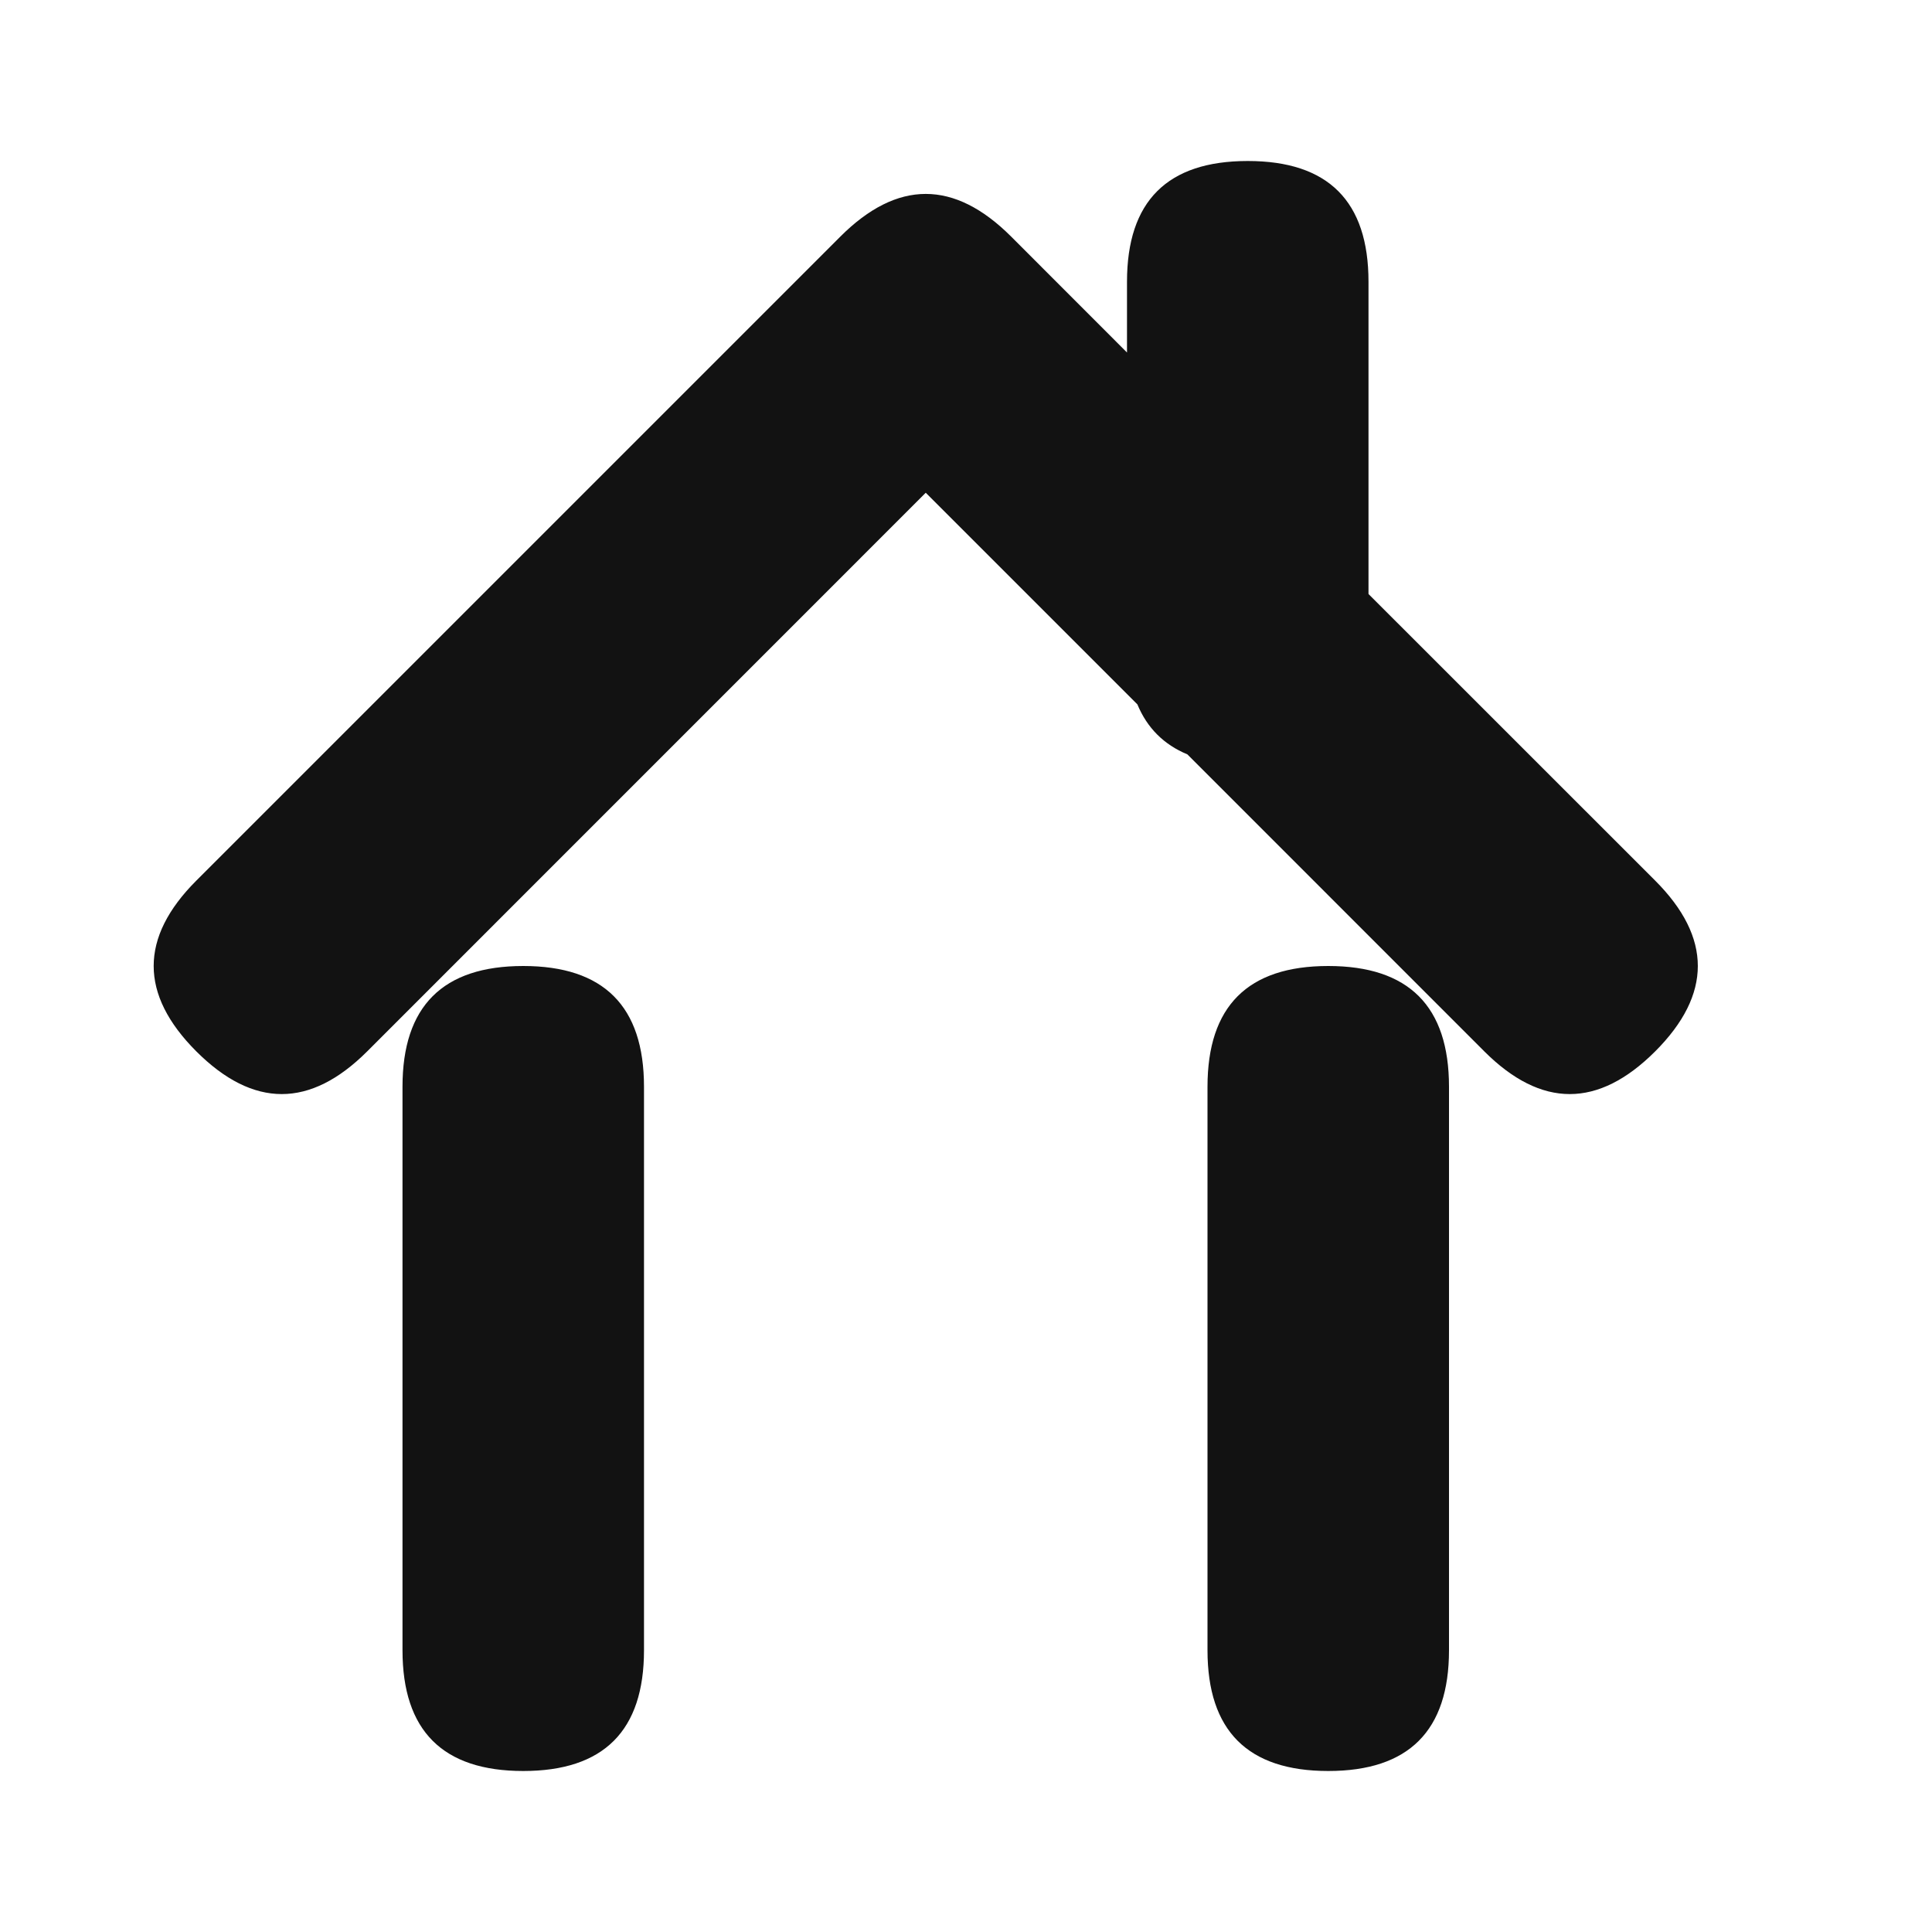
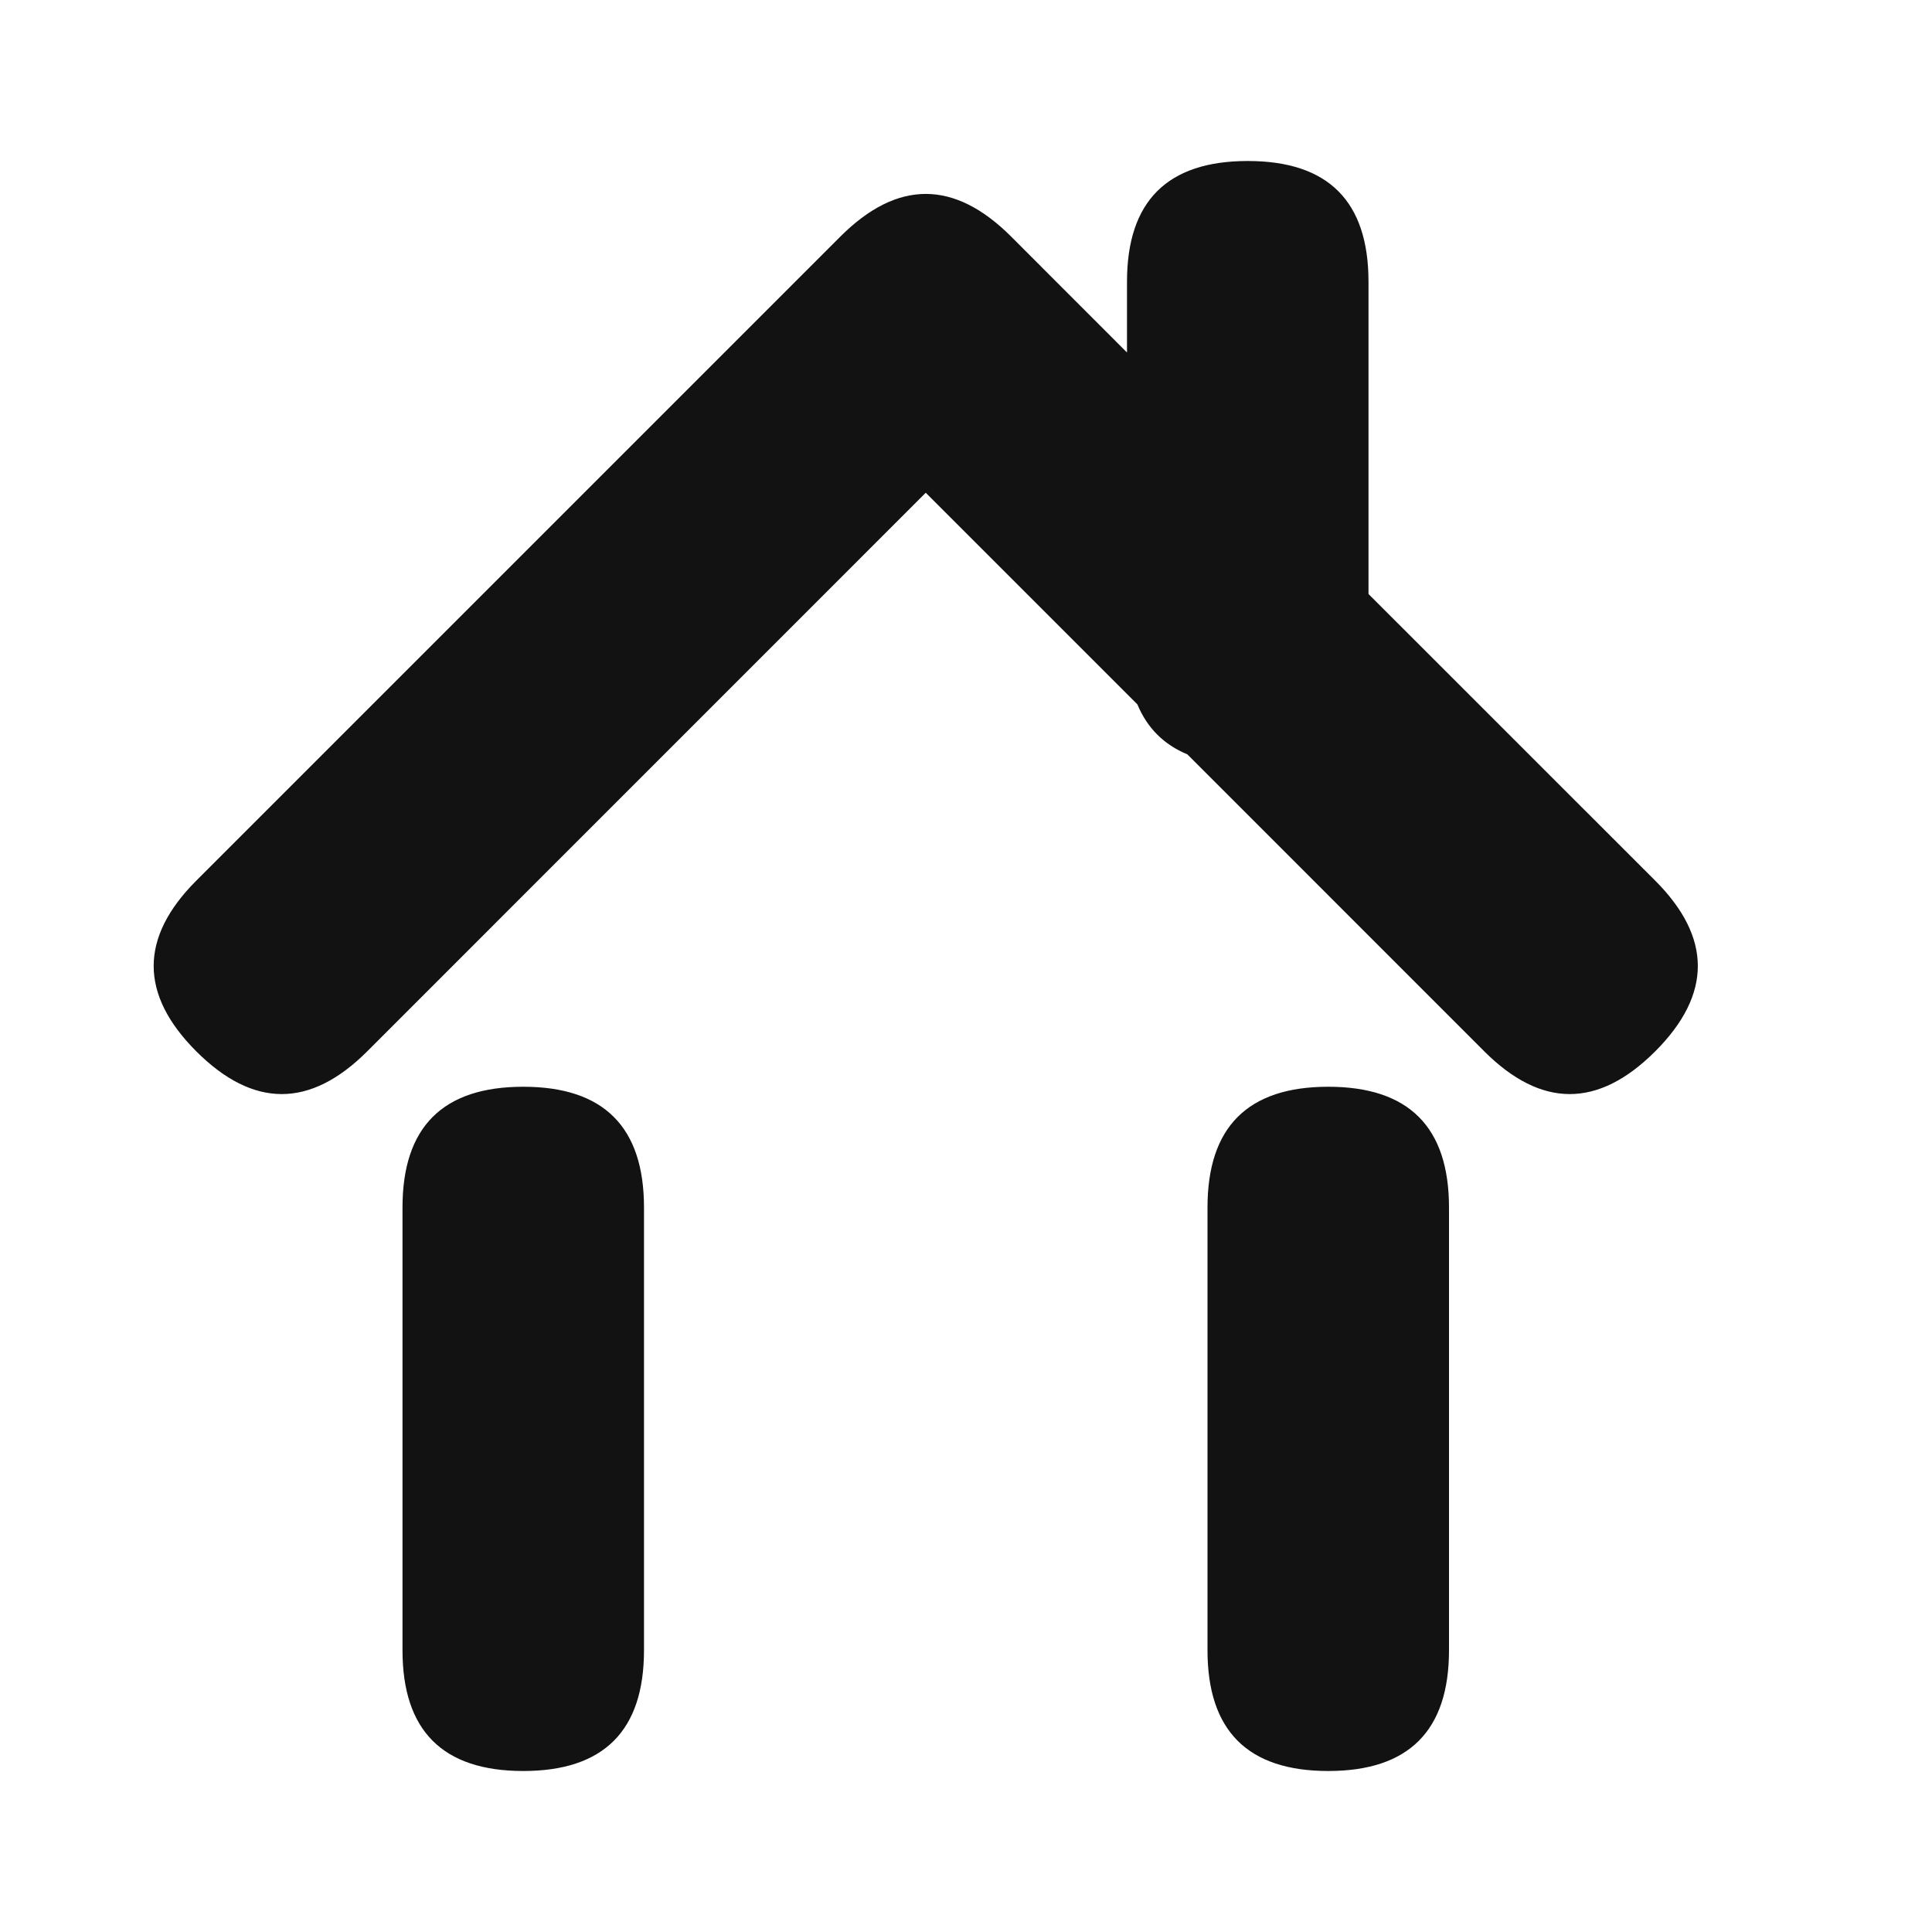
<svg xmlns="http://www.w3.org/2000/svg" width="24" height="24" viewBox="0 0 24 24">
-   <path d="M2.439 10.939Q1.379 12 2.439 13.061Q2.97 13.591 3.5 13.591Q4.03 13.591 4.561 13.061L11.5 6.121L14.129 8.75Q14.311 9.189 14.75 9.371L18.439 13.061Q18.97 13.591 19.5 13.591Q20.03 13.591 20.561 13.061Q21.621 12 20.561 10.939L17 7.379V3.5Q17 2 15.5 2Q14 2 14 3.5V4.379L12.561 2.939Q11.5 1.879 10.439 2.939ZM8 13.5Q8 12 6.5 12Q5 12 5 13.5V20.5Q5 22 6.5 22Q8 22 8 20.5ZM18 13.5Q18 12 16.5 12Q15 12 15 13.5V20.5Q15 22 16.5 22Q18 22 18 20.5Z" fill="#121212" />
+   <path d="M2.439 10.939Q1.379 12 2.439 13.061Q2.97 13.591 3.5 13.591Q4.03 13.591 4.561 13.061L11.5 6.121L14.129 8.75Q14.311 9.189 14.75 9.371L18.439 13.061Q18.97 13.591 19.5 13.591Q20.03 13.591 20.561 13.061Q21.621 12 20.561 10.939L17 7.379V3.5Q17 2 15.5 2Q14 2 14 3.5V4.379L12.561 2.939Q11.5 1.879 10.439 2.939ZM8 15Q8 13.5 6.5 13.5Q5 13.5 5 15V20.5Q5 22 6.5 22Q8 22 8 20.5ZM18 15Q18 13.5 16.5 13.5Q15 13.5 15 15V20.5Q15 22 16.5 22Q18 22 18 20.5Z" fill="#121212" />
</svg>
